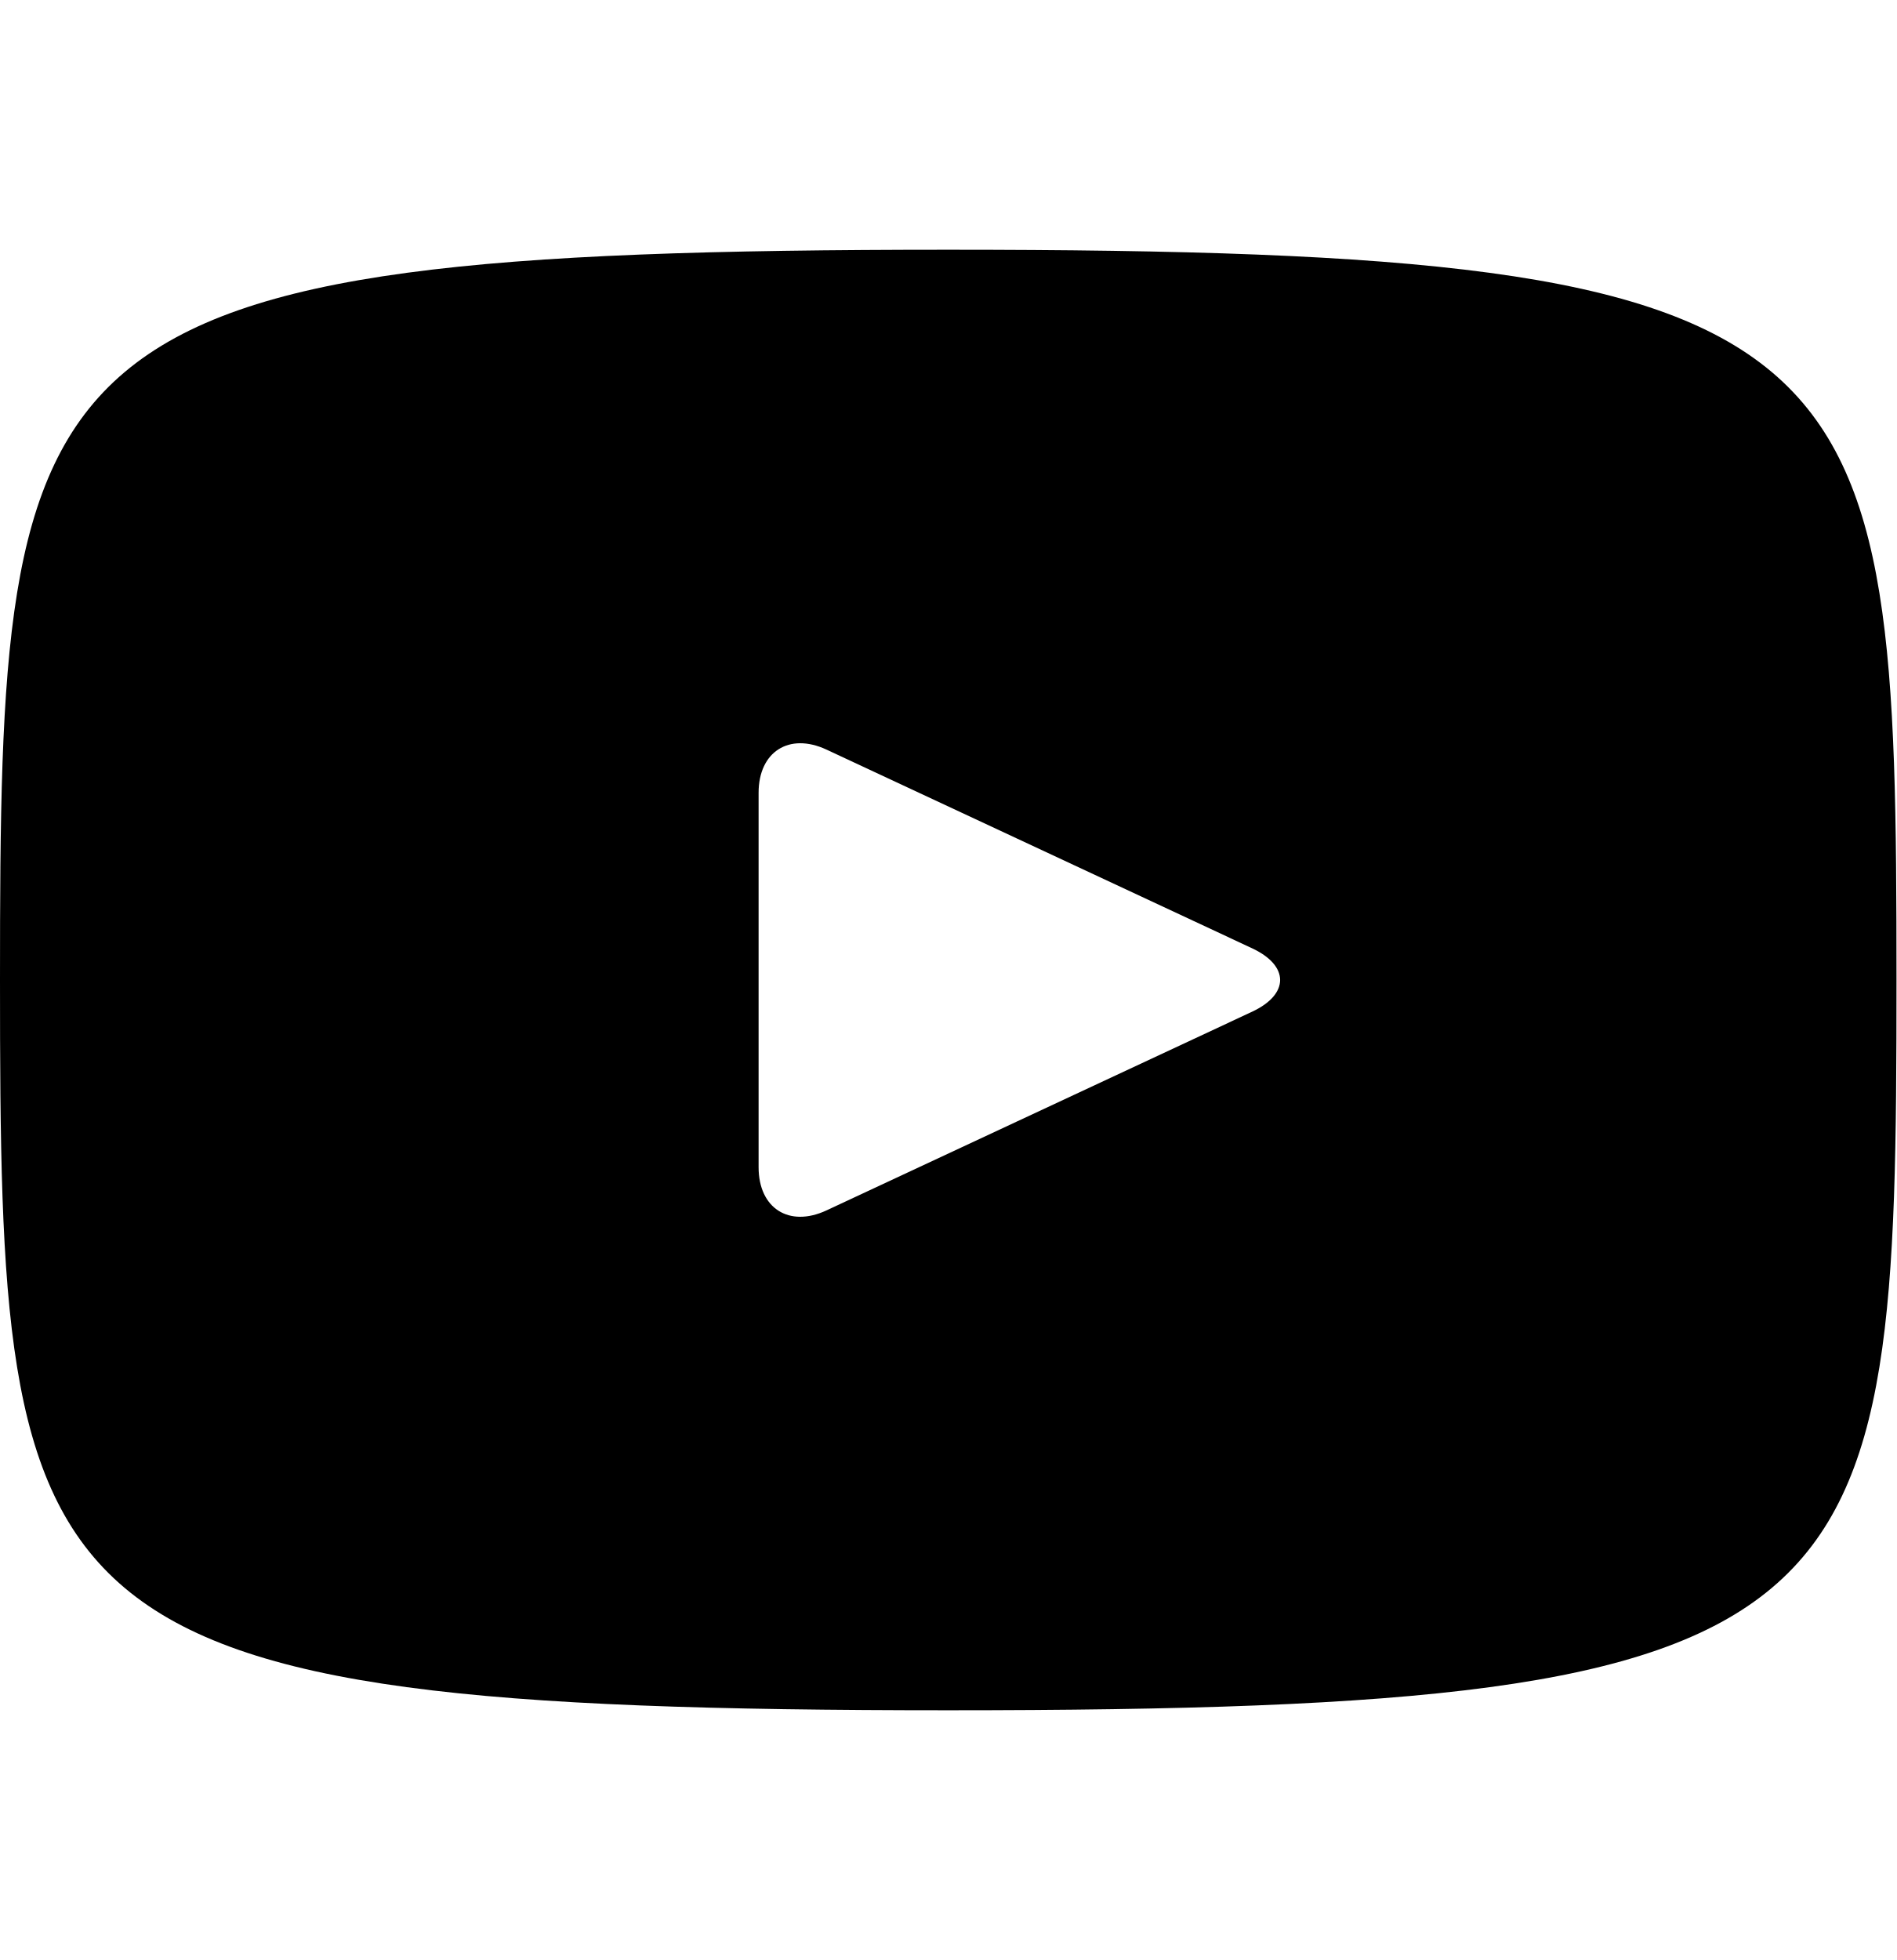
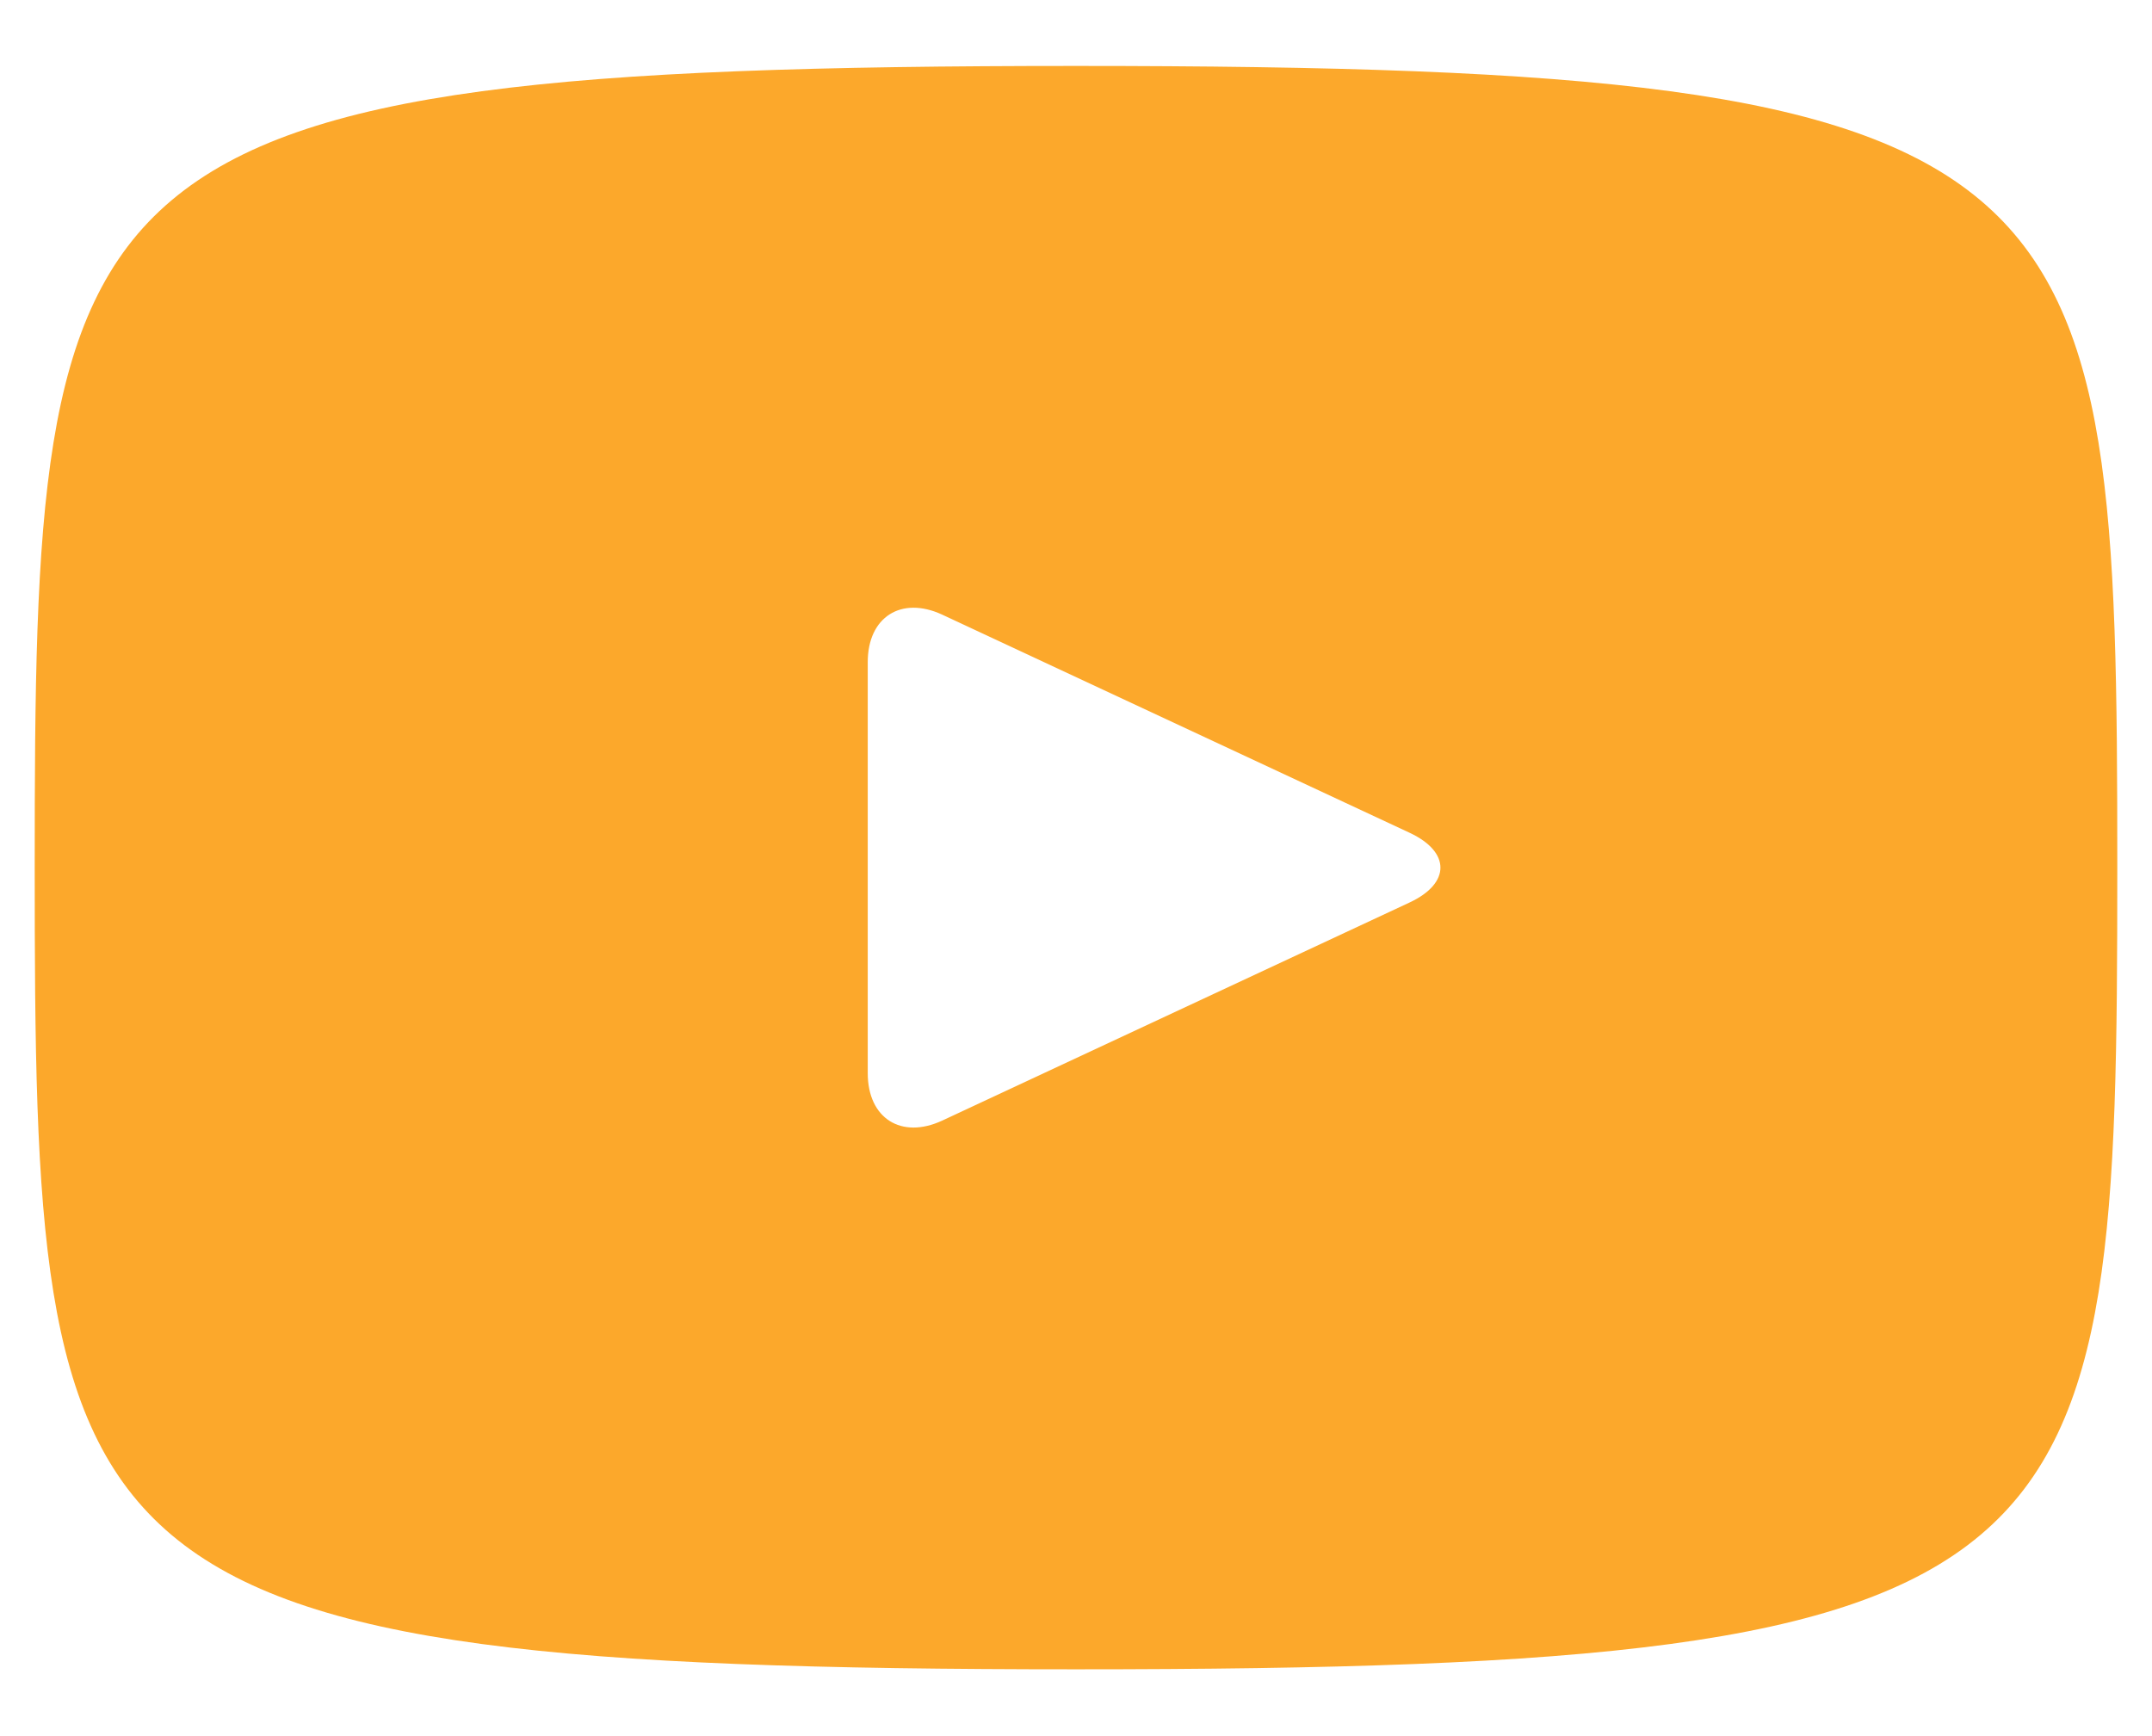
- <svg xmlns="http://www.w3.org/2000/svg" width="30" height="31" viewBox="0 0 30 31" fill="none">
-   <path d="M15 3.95C0.258 3.95 0 5.261 0 15.5C0 25.739 0.258 27.05 15 27.05C29.742 27.05 30 25.739 30 15.5C30 5.261 29.742 3.95 15 3.95ZM19.808 16.001L13.072 19.145C12.483 19.418 12 19.112 12 18.461V12.539C12 11.89 12.483 11.582 13.072 11.855L19.808 14.999C20.397 15.275 20.397 15.725 19.808 16.001Z" fill="black" />
+ <svg xmlns="http://www.w3.org/2000/svg" width="31" height="25" viewBox="0 0 31 25" fill="none">
+   <path d="M15.5 0.95C0.758 0.95 0.5 2.261 0.5 12.5C0.5 22.739 0.758 24.05 15.5 24.05C30.242 24.05 30.5 22.739 30.5 12.5C30.5 2.261 30.242 0.95 15.5 0.95ZM20.308 13.001L13.572 16.145C12.983 16.418 12.5 16.112 12.5 15.461V9.539C12.5 8.89 12.983 8.582 13.572 8.855L20.308 11.999C20.897 12.275 20.897 12.725 20.308 13.001Z" fill="#FCA82B" />
</svg>
